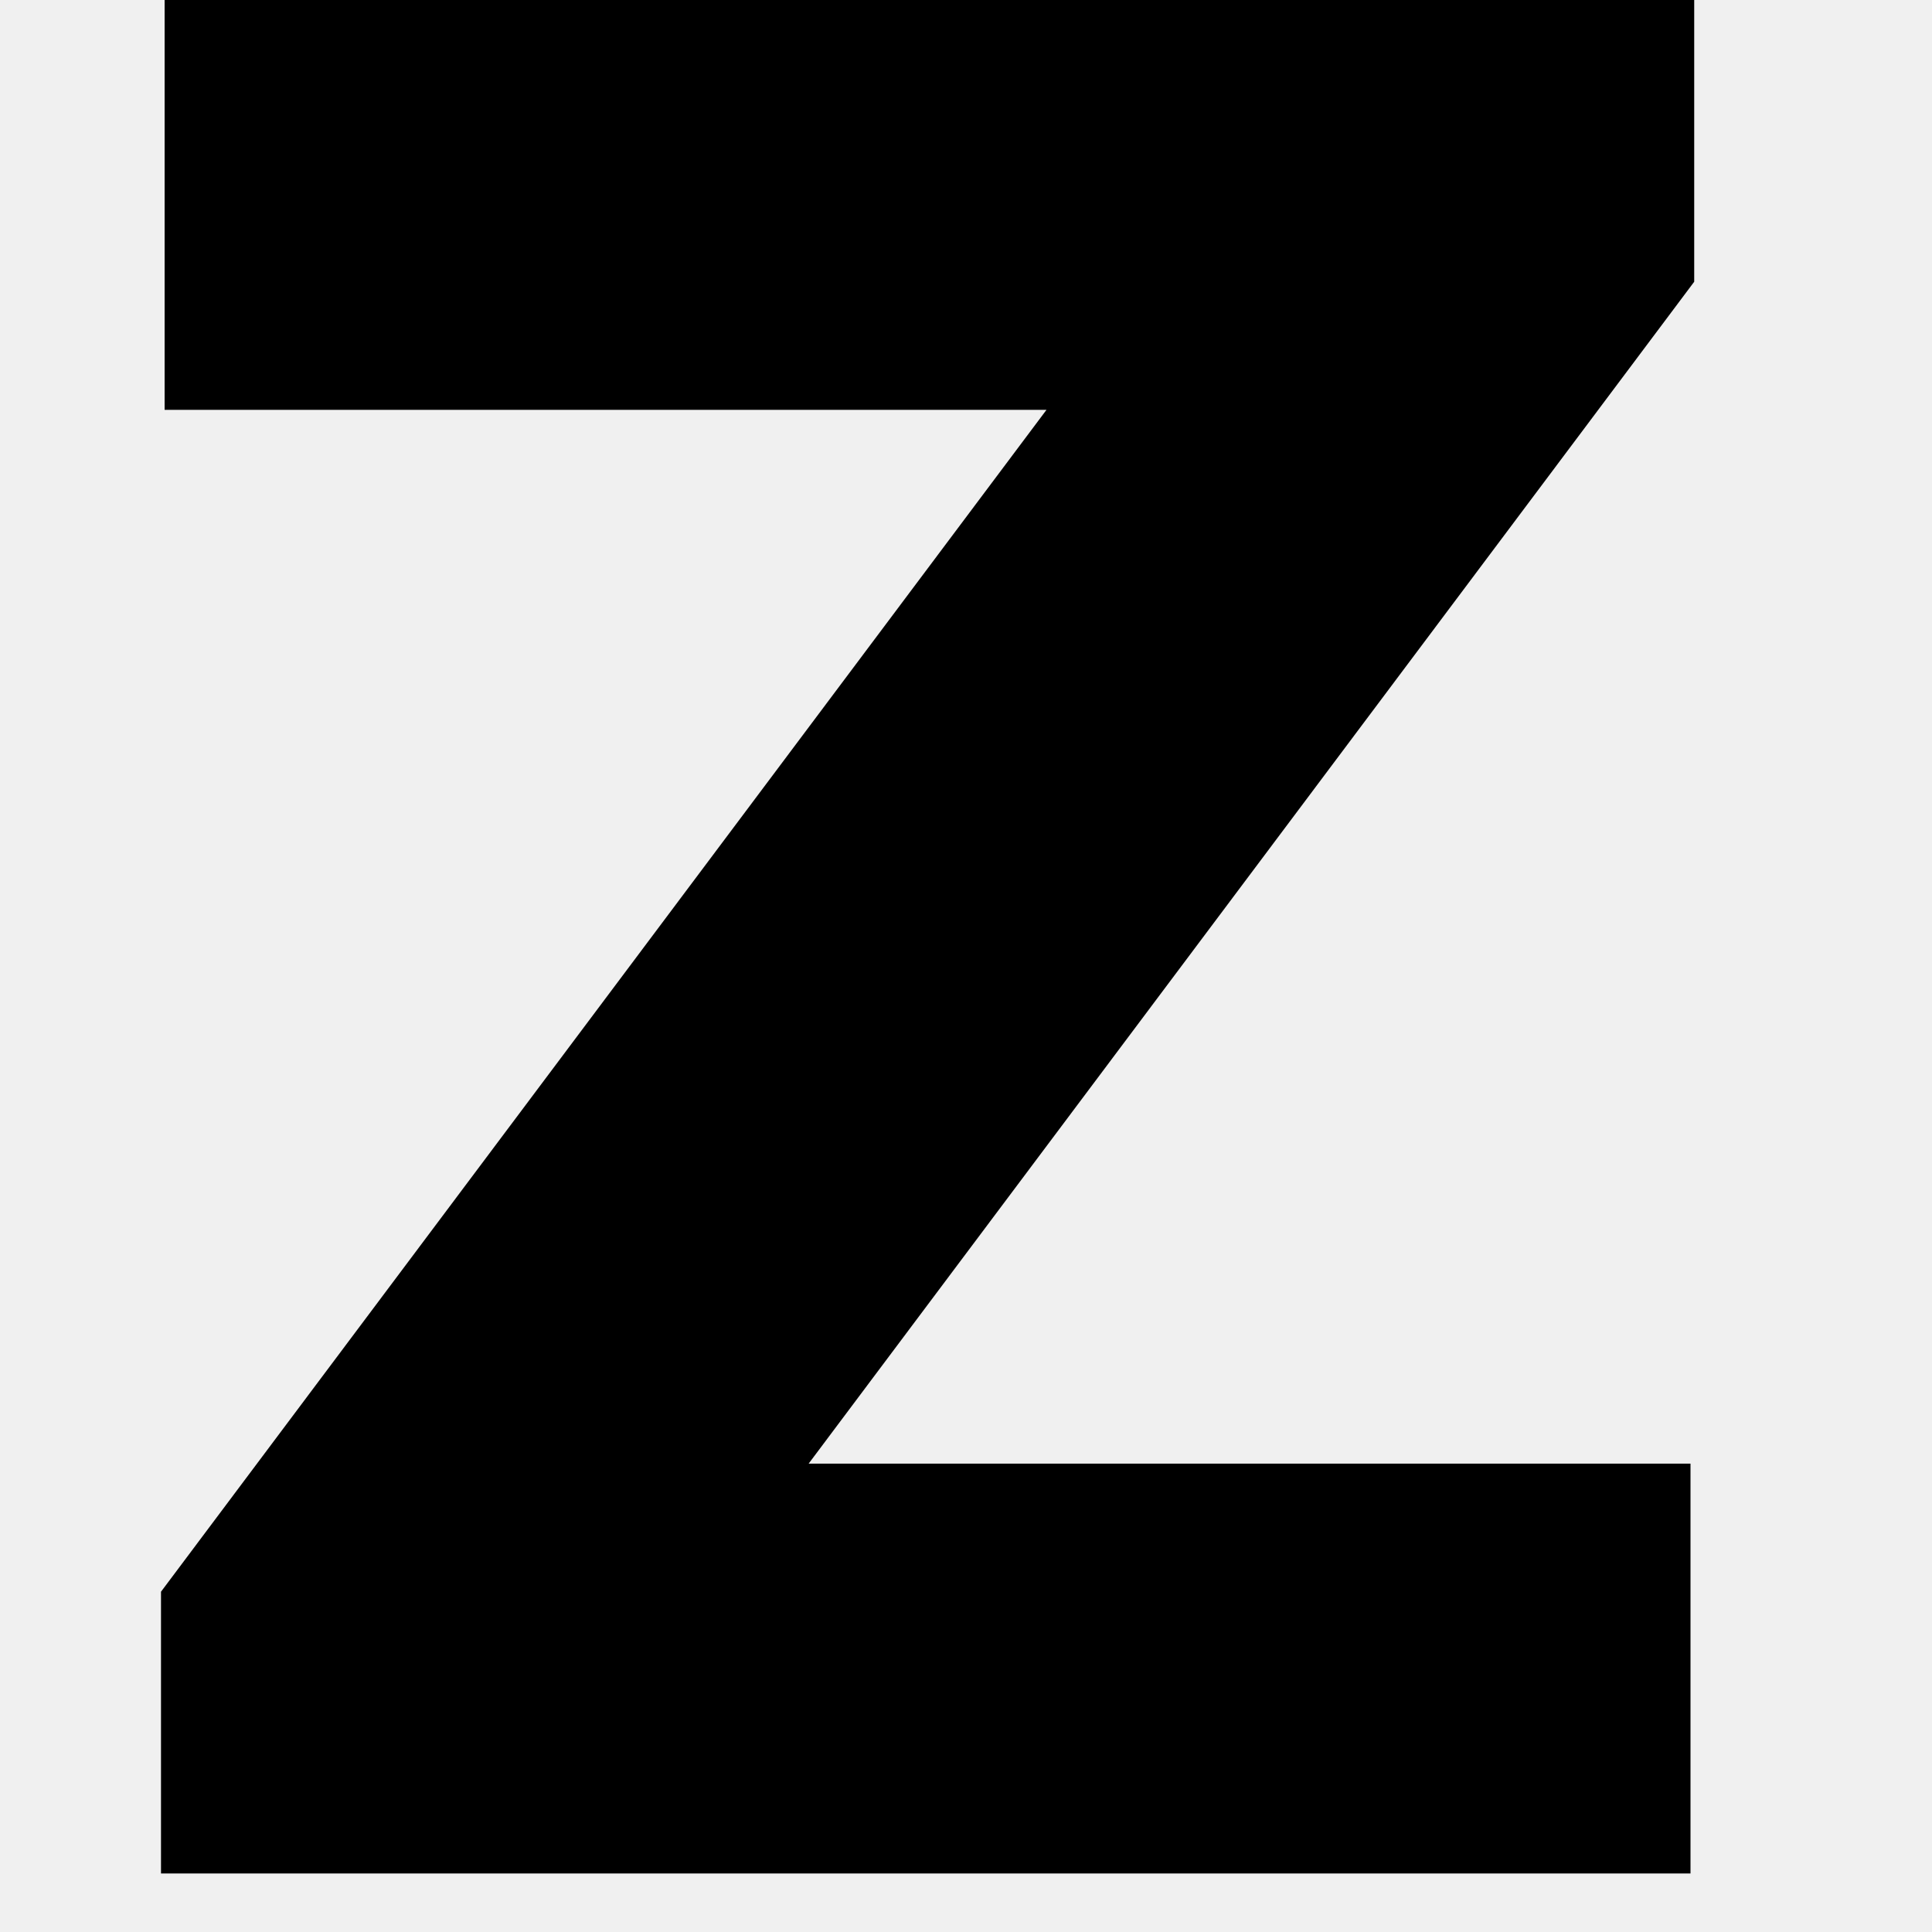
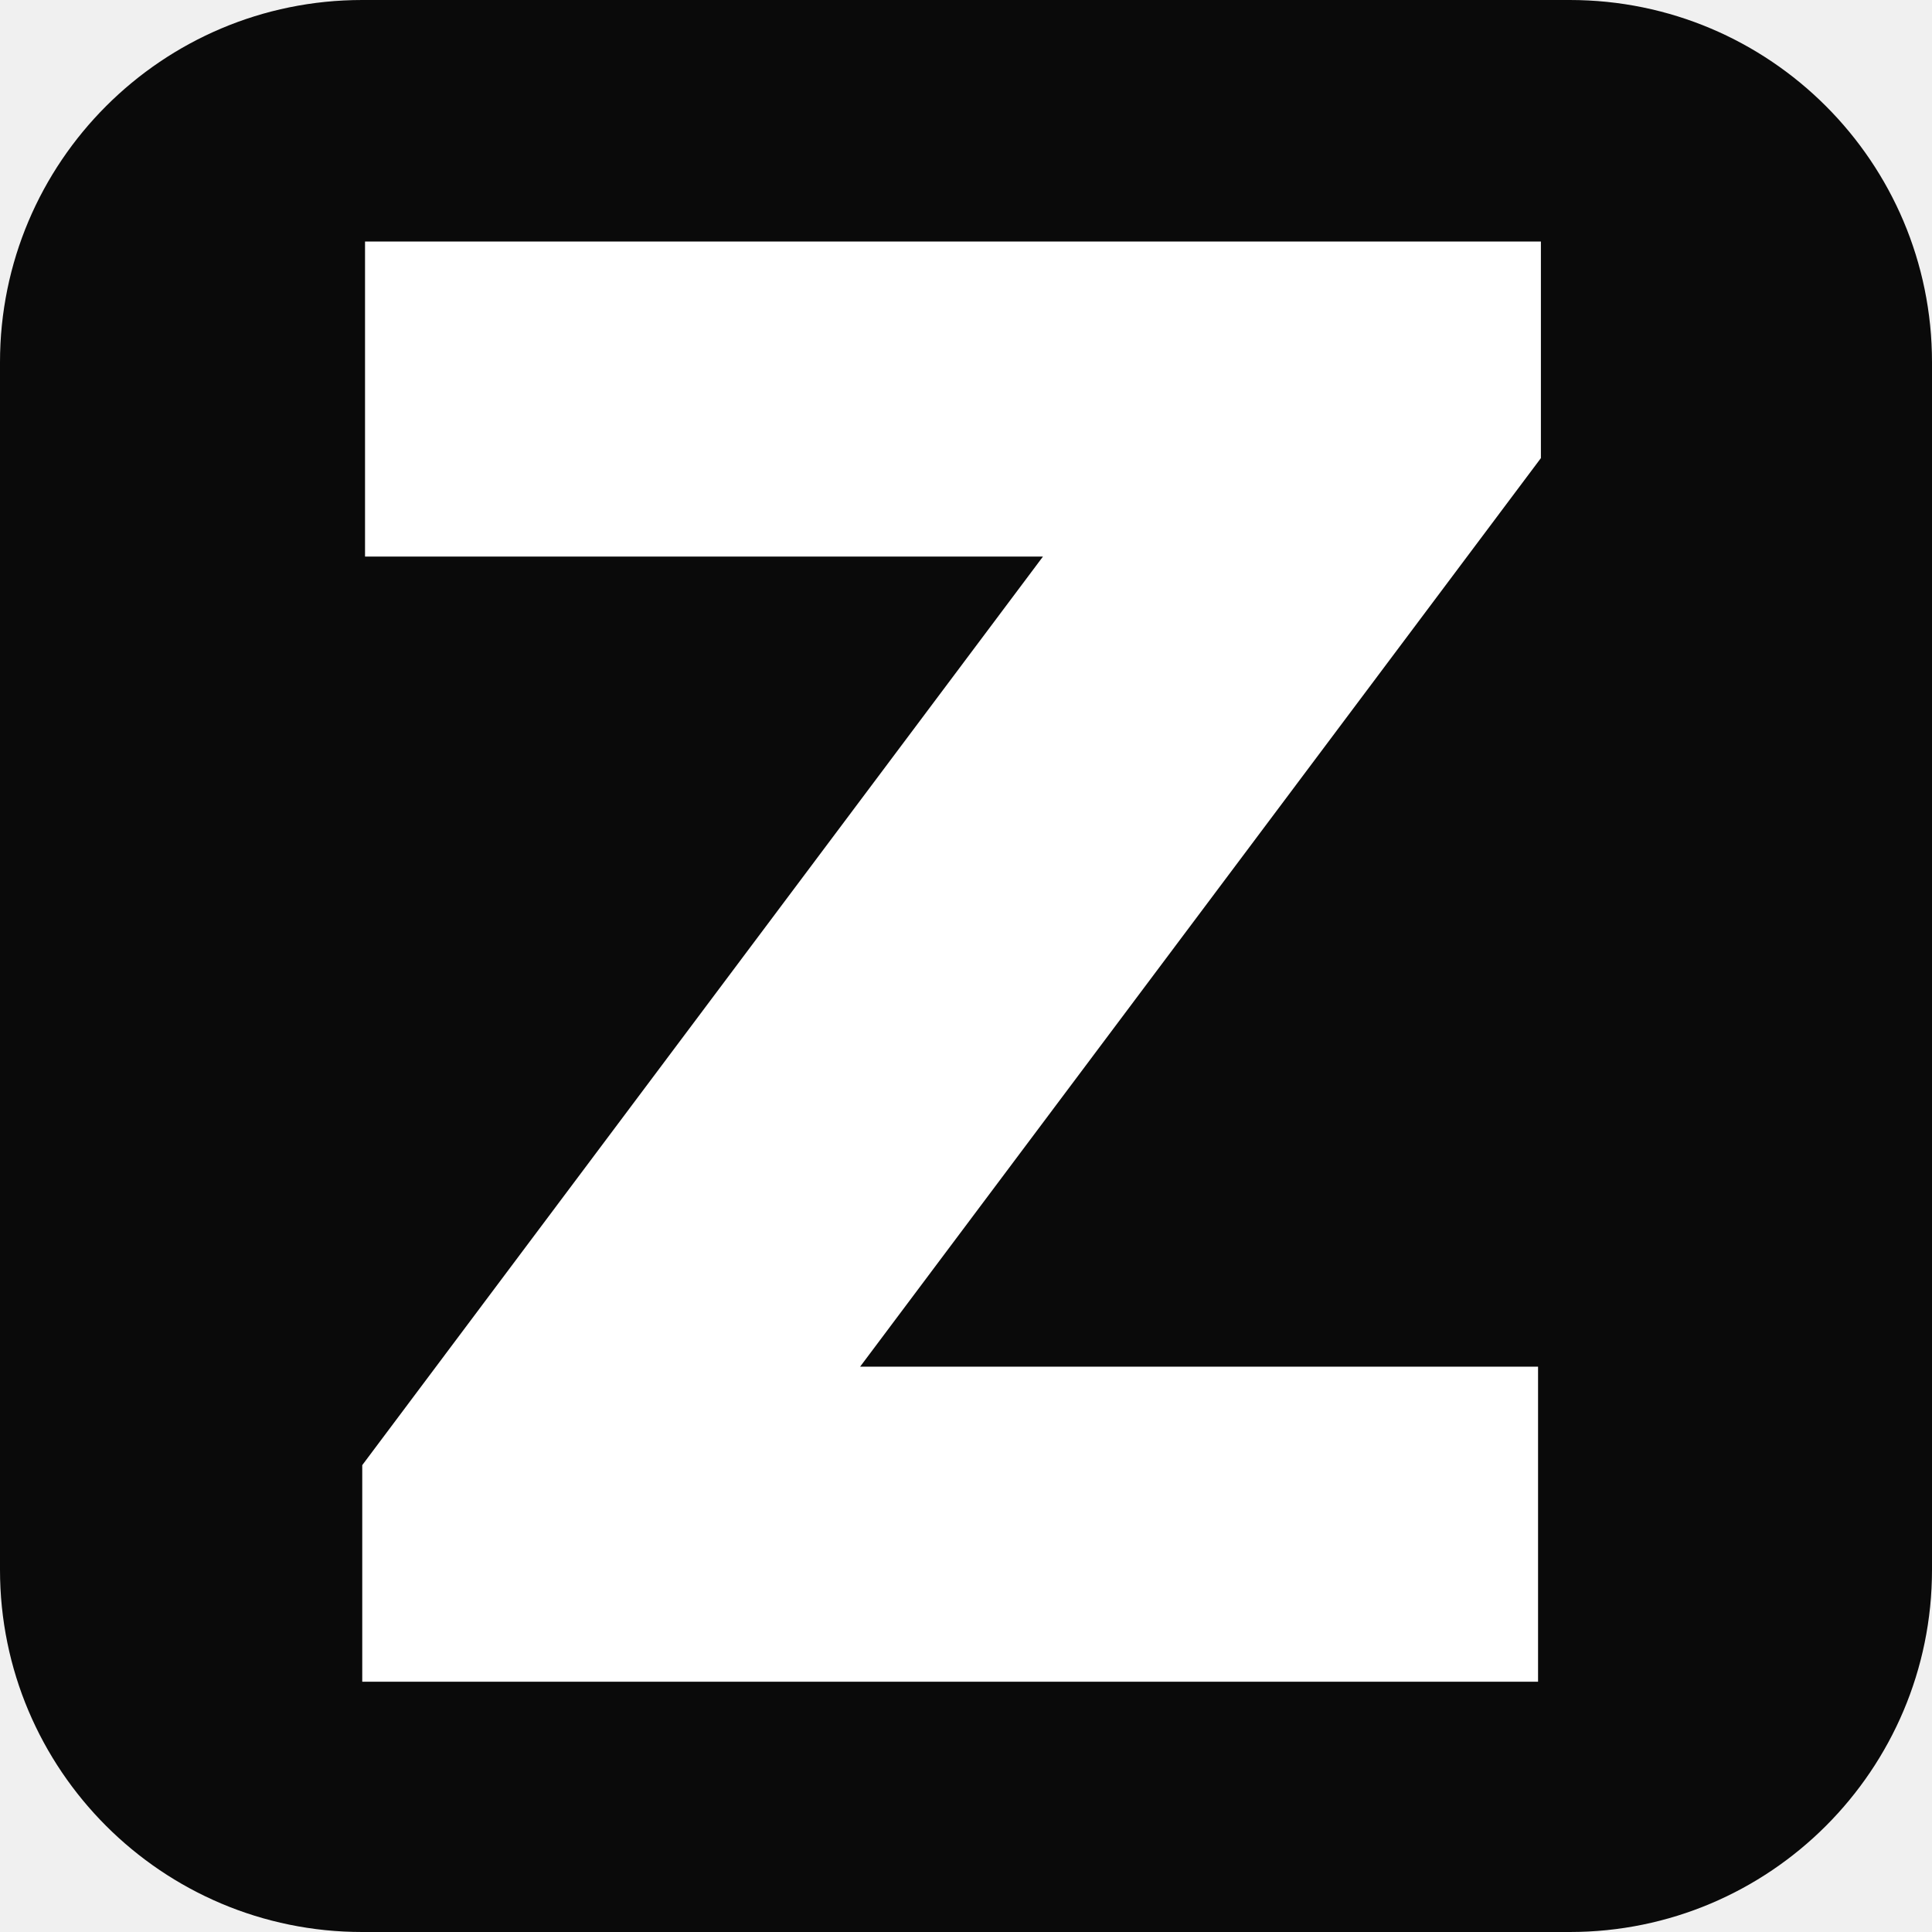
- <svg xmlns="http://www.w3.org/2000/svg" width="64" height="64" viewBox="0 0 20 24" fill="none">
-   <path d="M0 23.273V19.773L11 5.091H0.045V0H19.046V3.5L8.045 18.182H19V23.273H0Z" fill="black" />
-   <style>
-     path { fill: #000; }
-     @media (prefers-color-scheme: dark) {
-       path { fill: #FFF; }
-     }
-   </style>
+ <svg xmlns="http://www.w3.org/2000/svg" width="64" height="64" viewBox="0 0 64 64" fill="none">
+   <rect width="64" height="64" rx="12" fill="#0a0a0a" />
+   <path transform="translate(12, 8) scale(2.05)" d="M0 23.273V19.773L11 5.091H0.045V0H19.046V3.5L8.045 18.182H19V23.273H0Z" fill="white" />
</svg>
